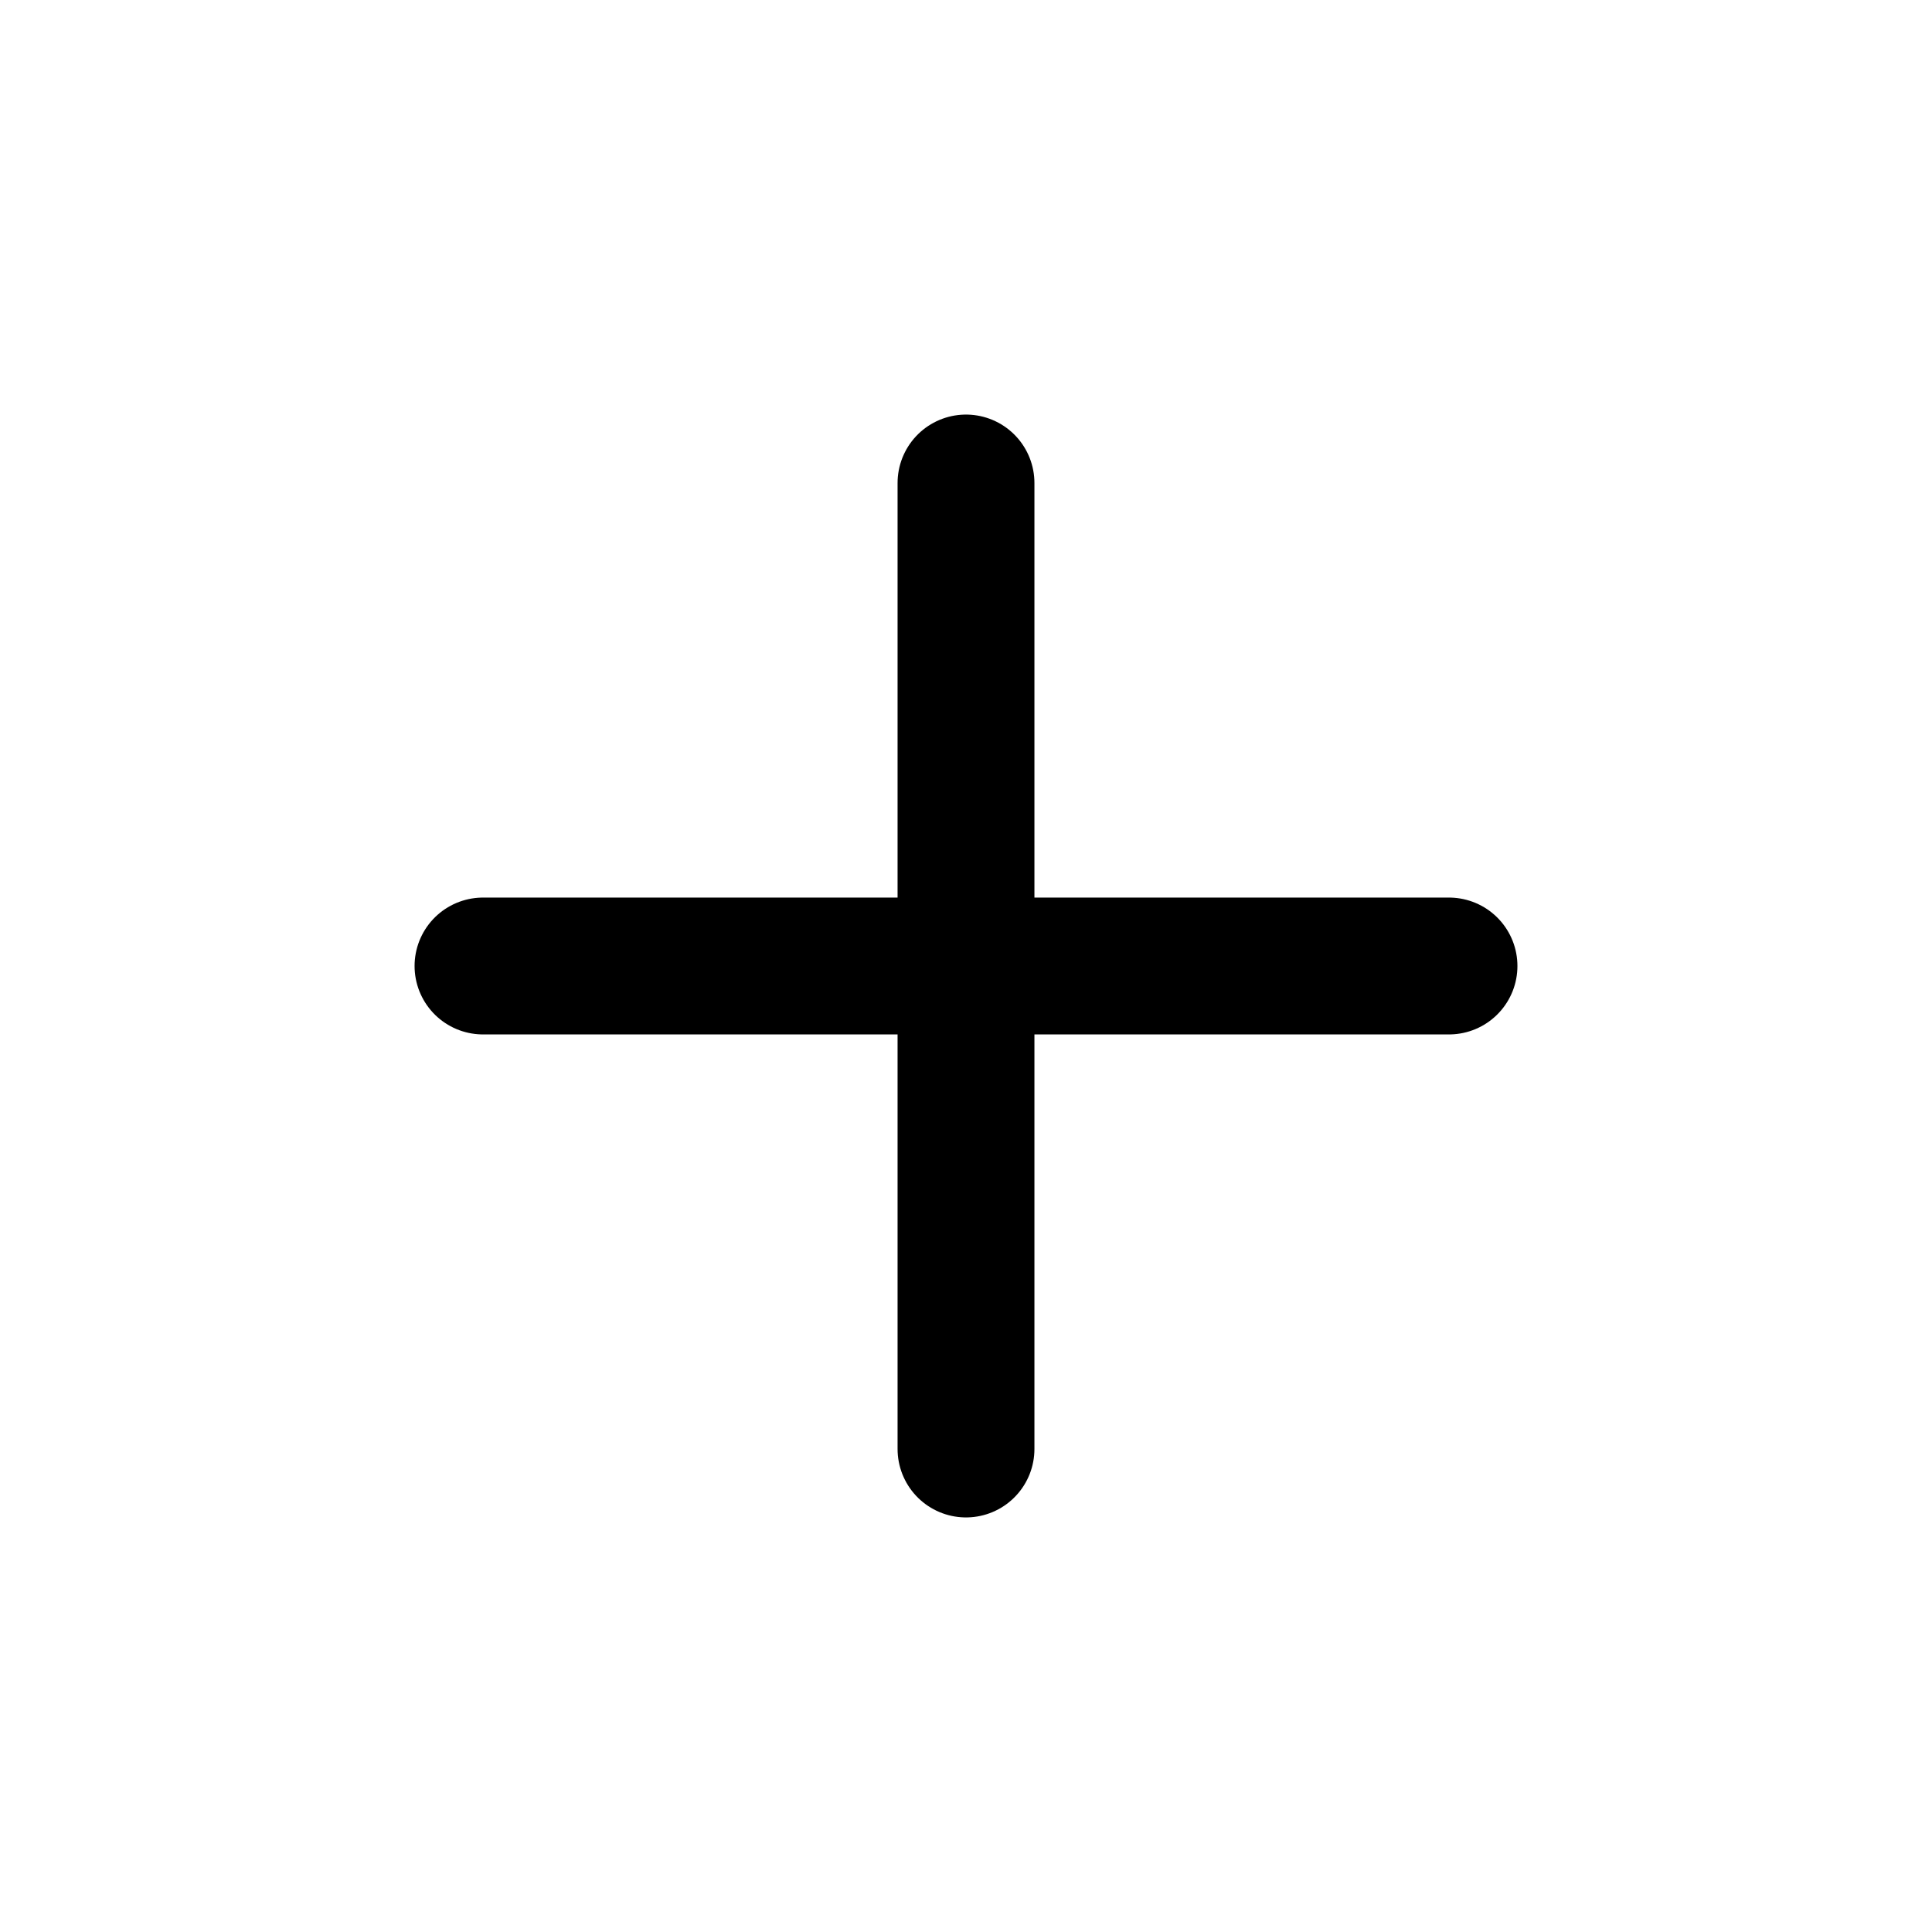
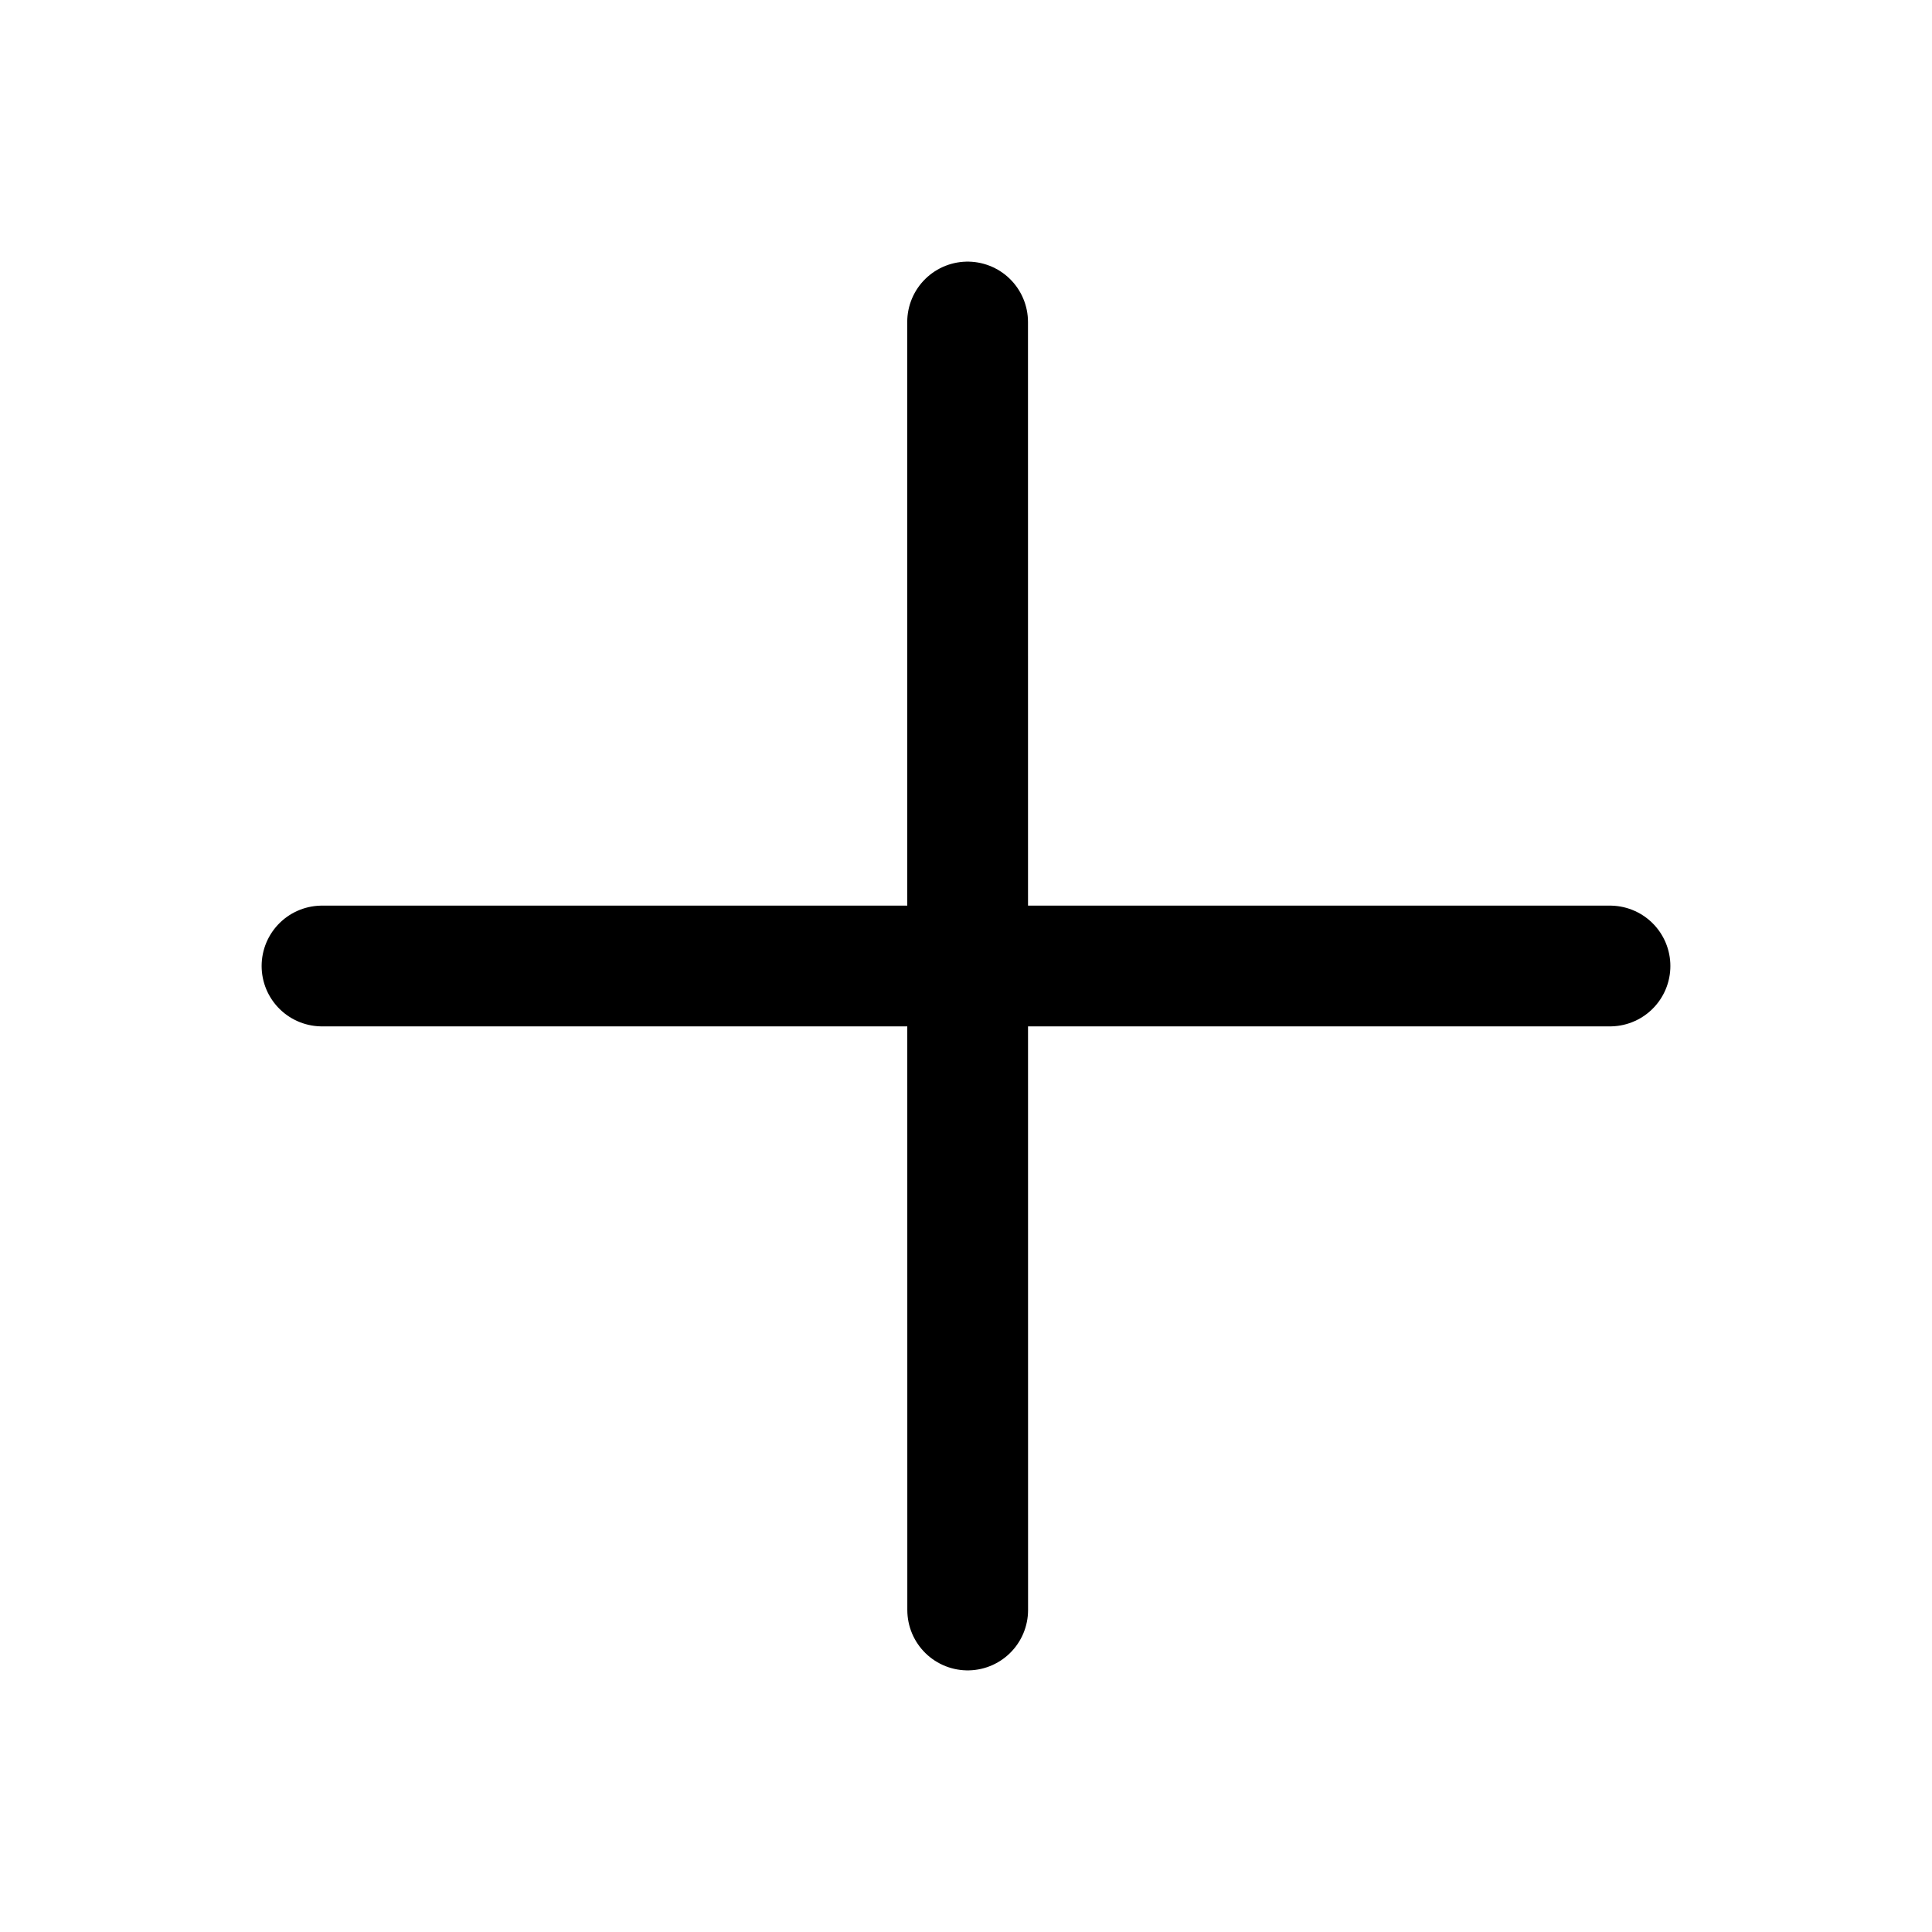
- <svg xmlns="http://www.w3.org/2000/svg" viewBox="0 0 24 24" fill="none" stroke="currentColor" stroke-width="1.7" stroke-linecap="round" stroke-linejoin="round">
-   <path d="M12 6v12M6 12h12" />
+ <svg xmlns="http://www.w3.org/2000/svg" width="1em" height="1em" viewBox="0 0 24 24" fill="none" stroke-width="1.5">
+   <path d="M4 12L20 12" stroke="currentColor" stroke-linecap="round" />
+   <path d="M12.02 4L12.021 20" stroke="currentColor" stroke-linecap="round" />
</svg>
